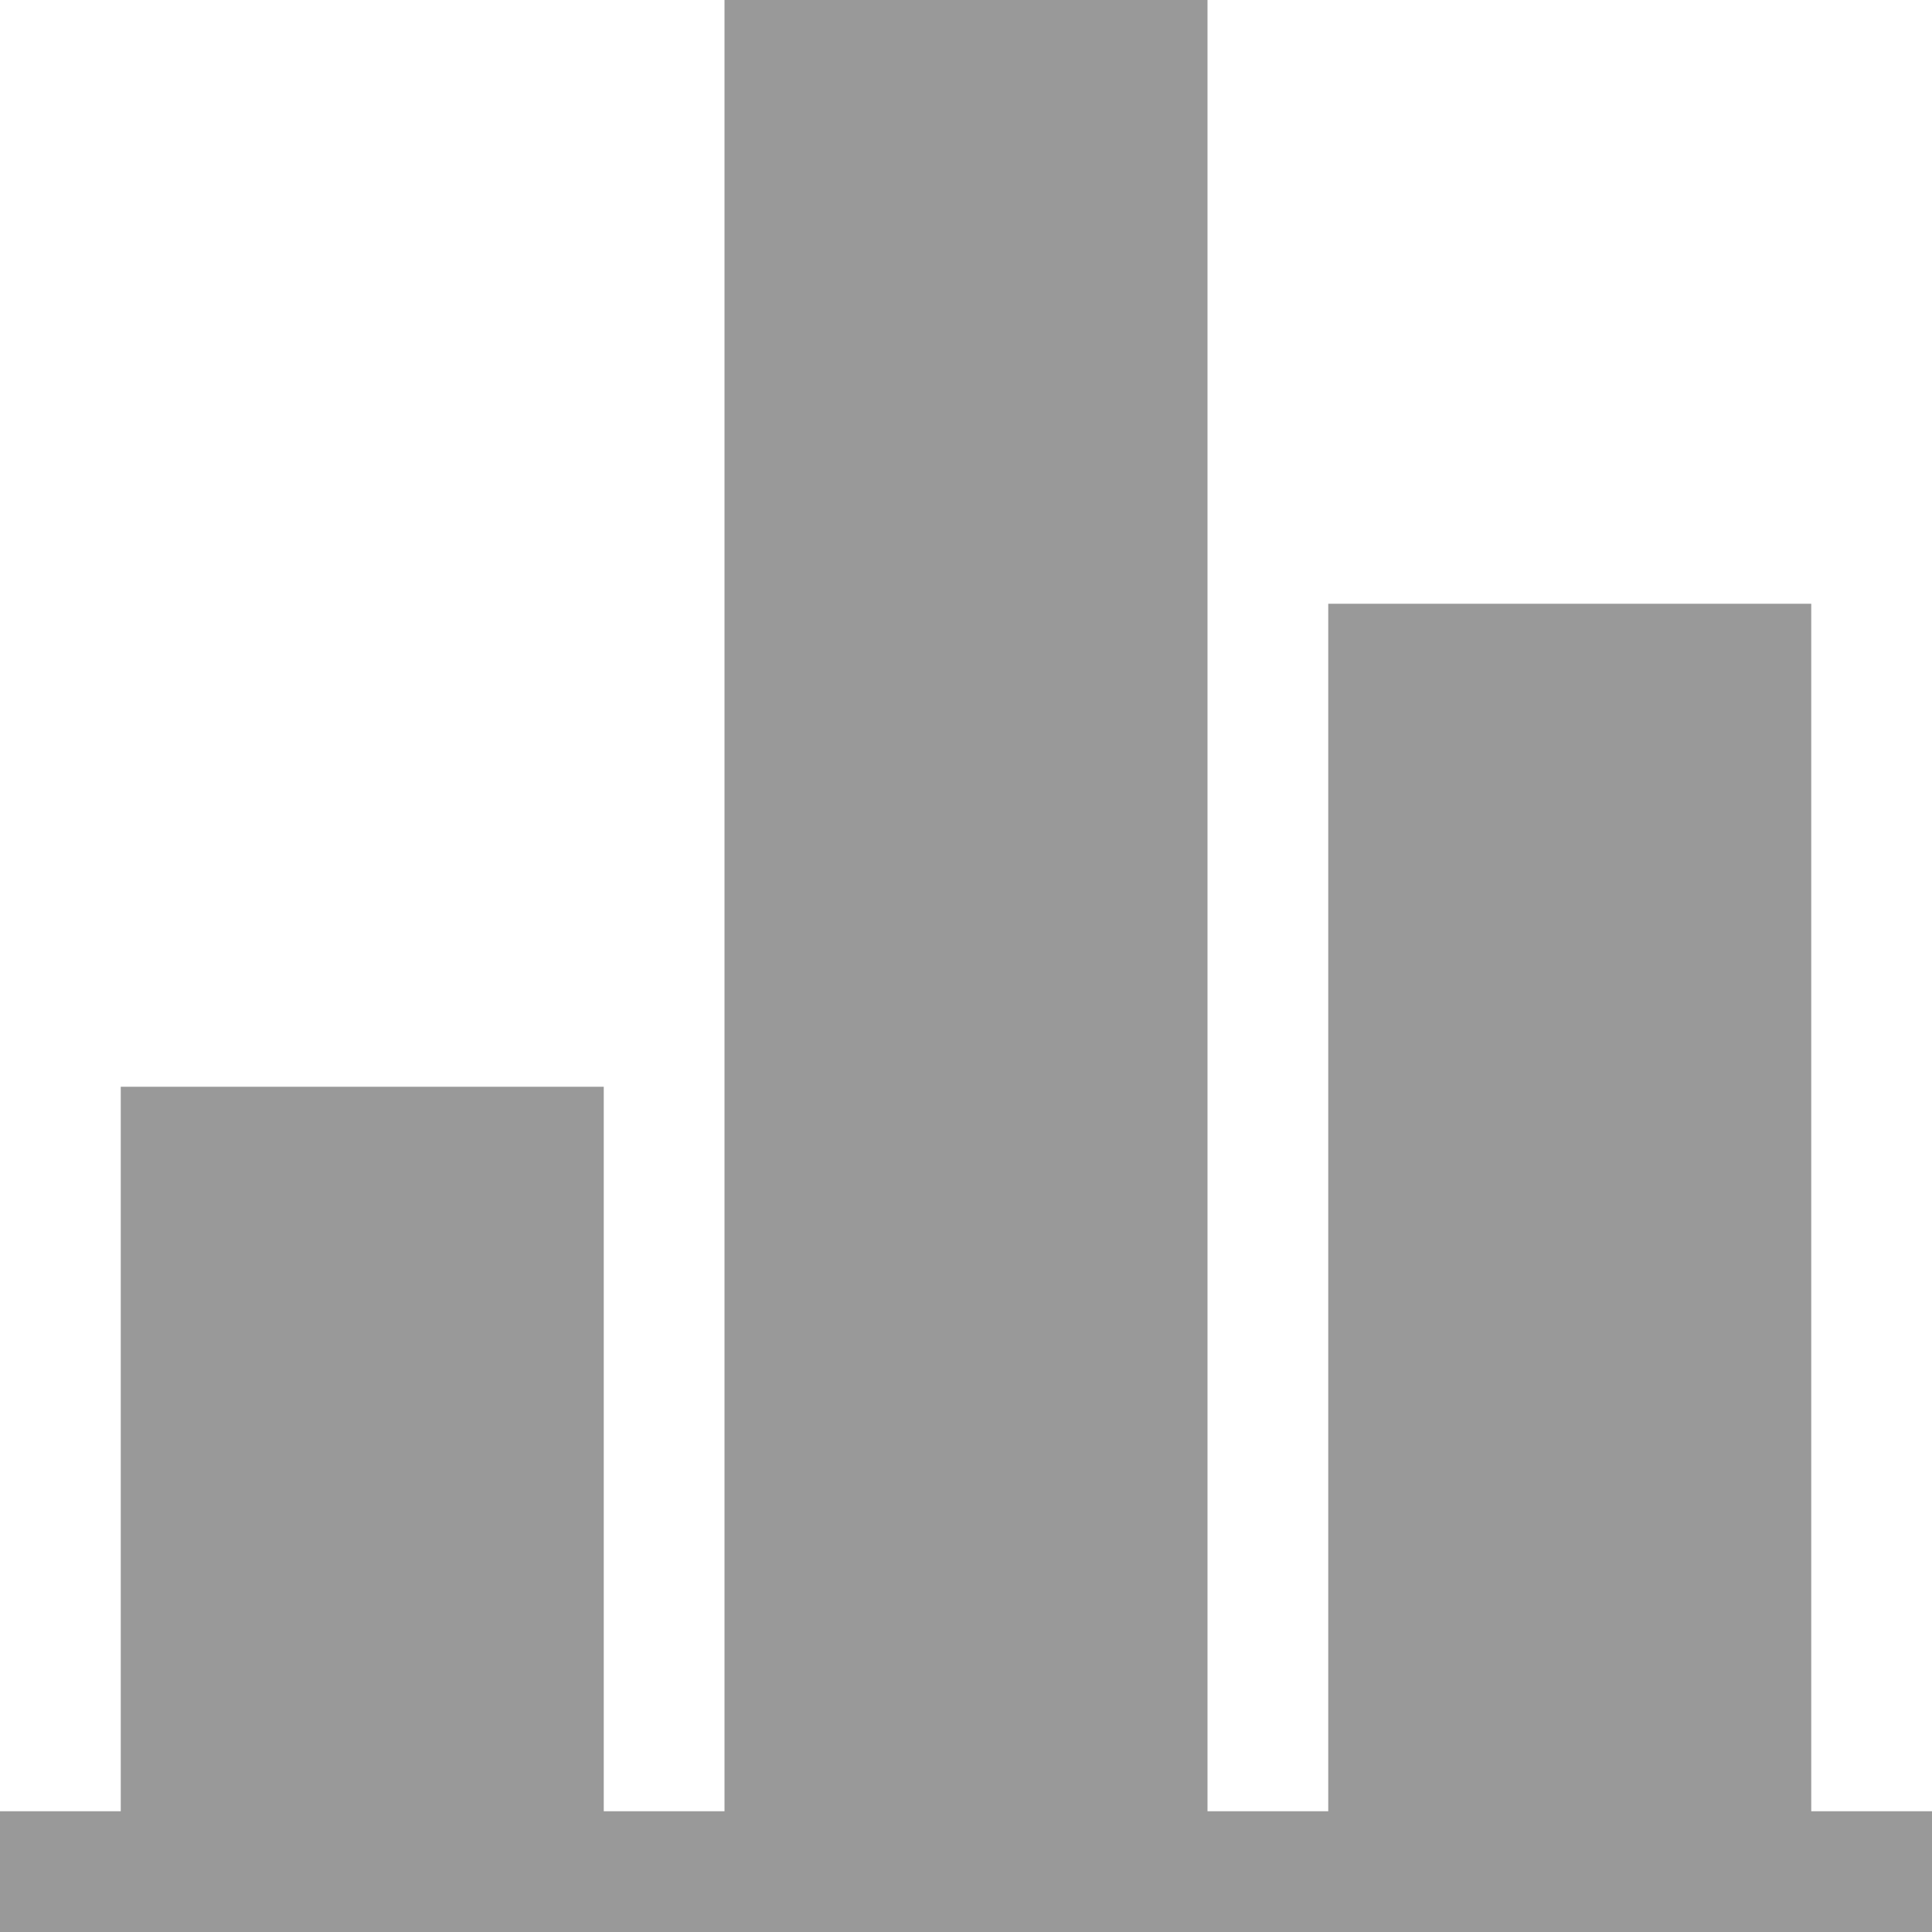
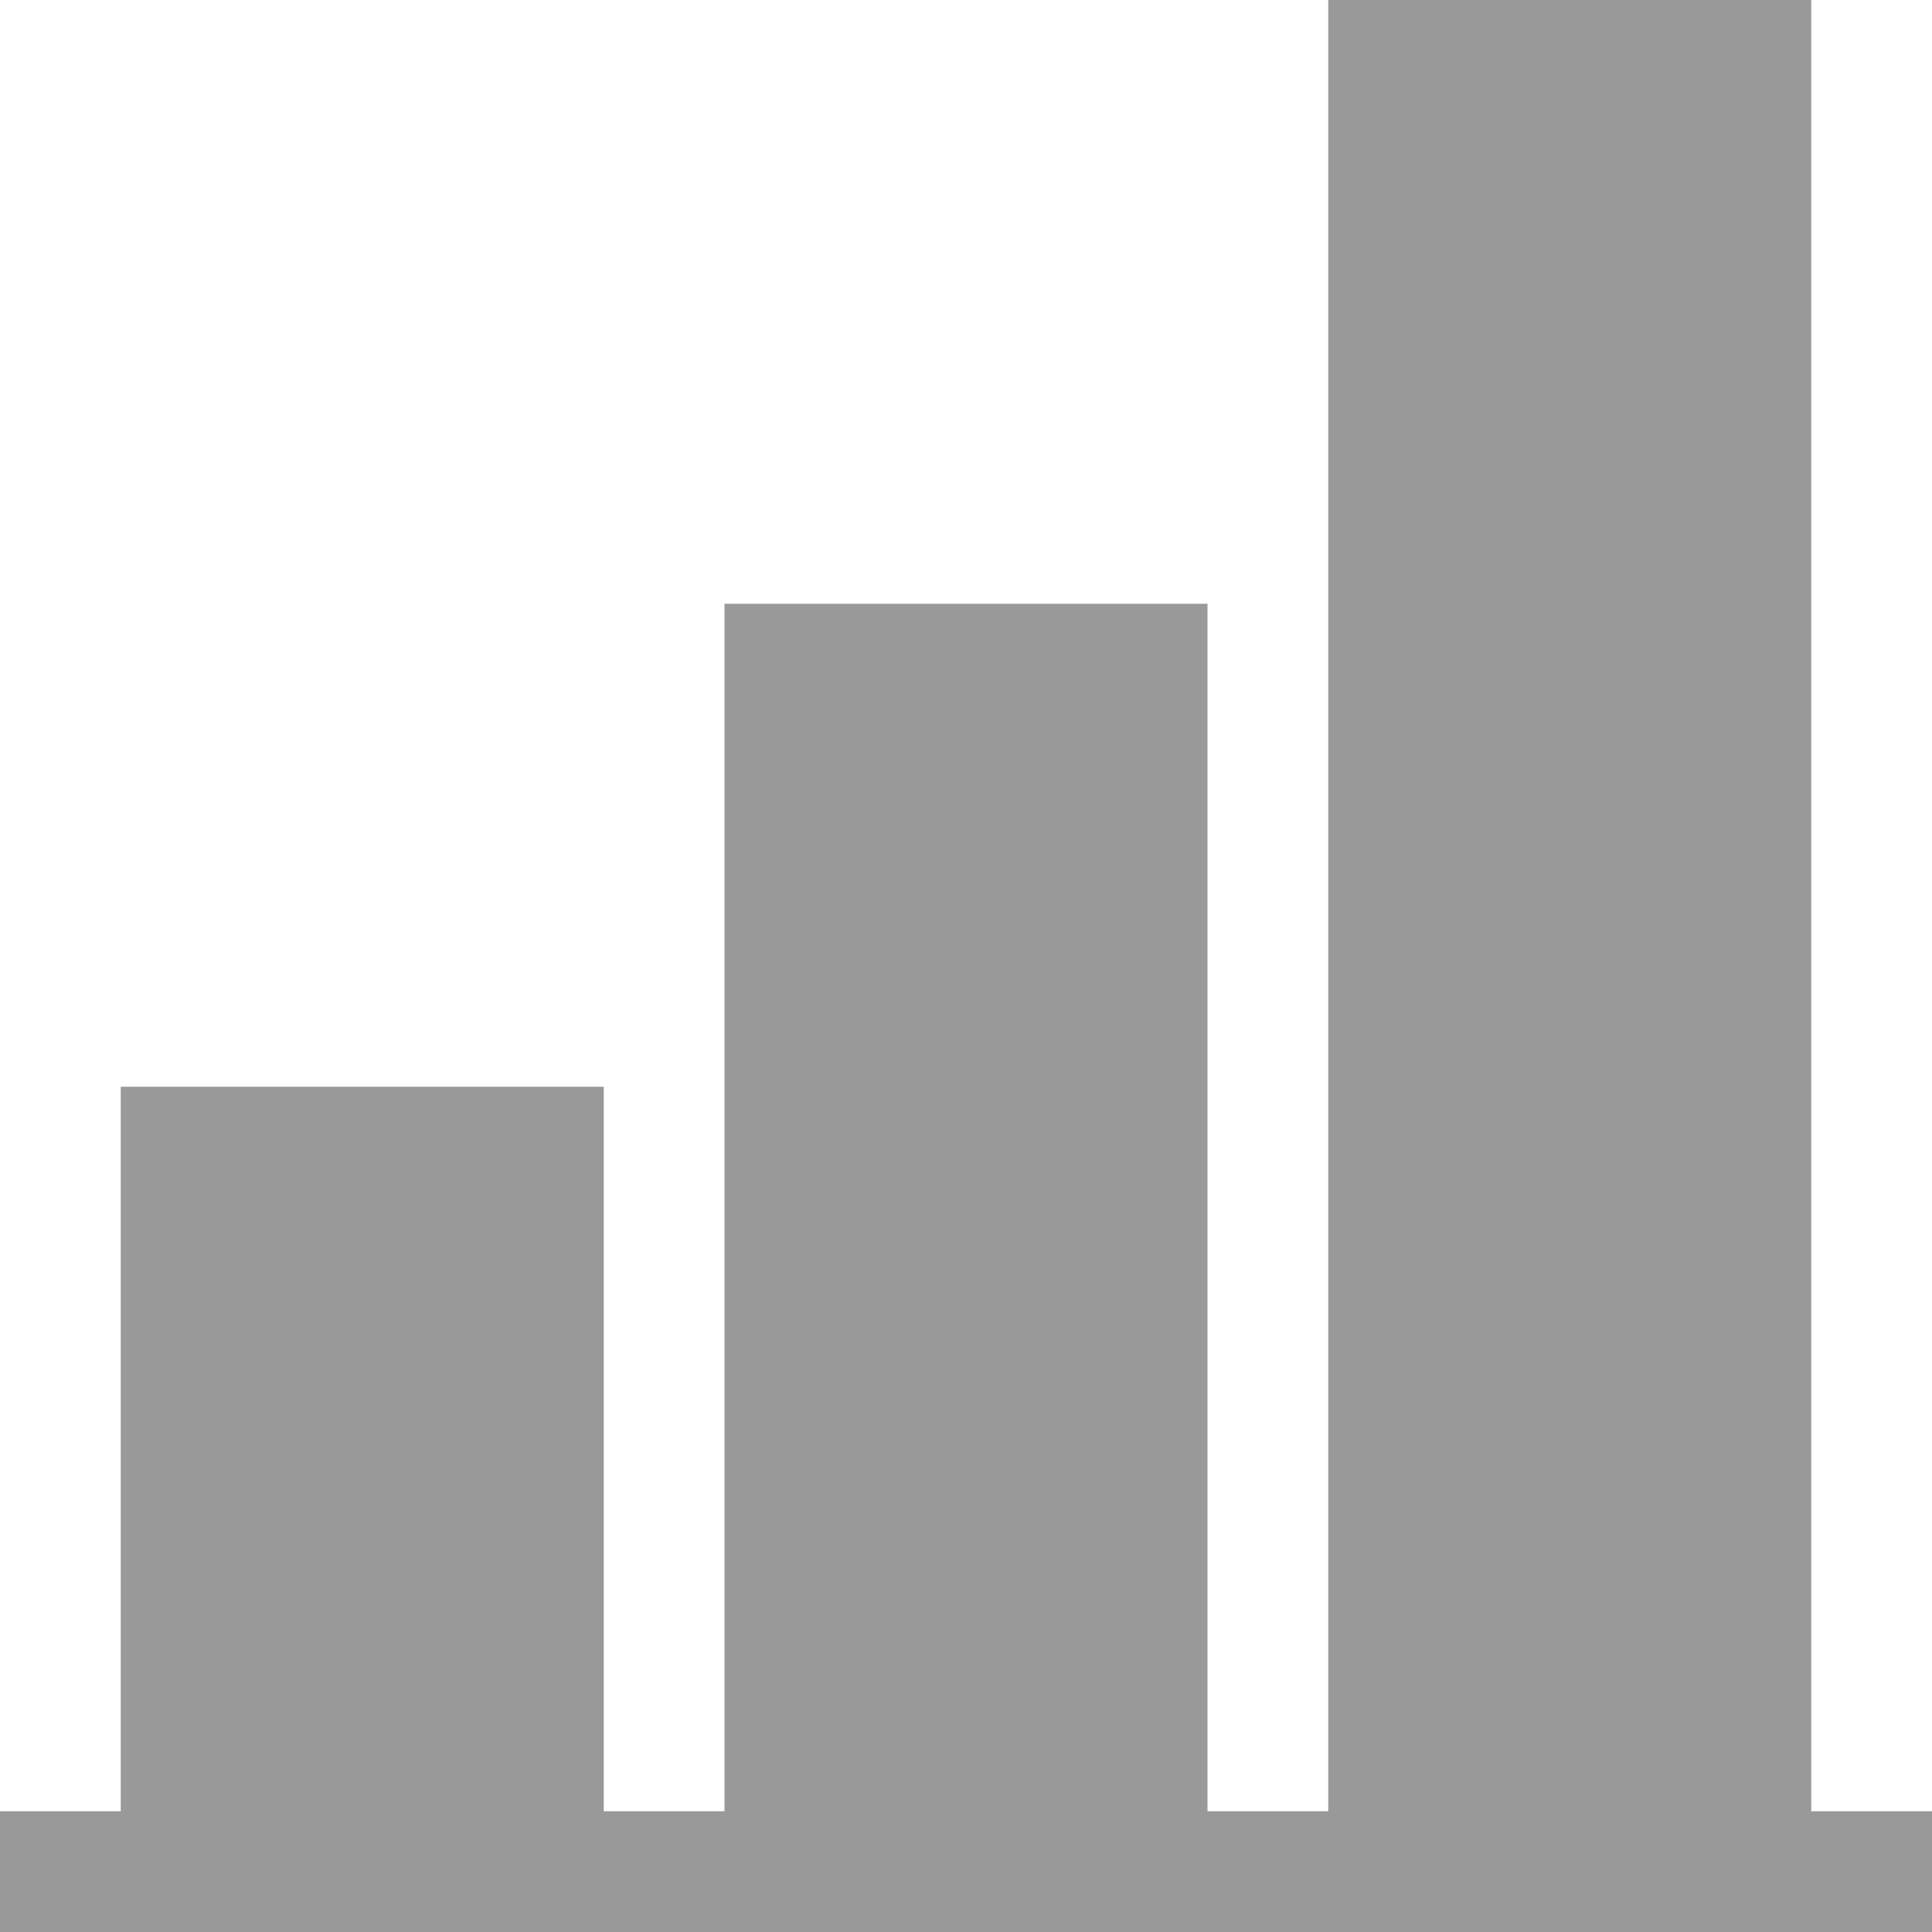
- <svg xmlns="http://www.w3.org/2000/svg" version="1.1" x="0px" y="0px" width="16px" height="16px" viewBox="0 0 16 16" style="overflow:visible;enable-background:new 0 0 16 16;" xml:space="preserve" preserveAspectRatio="xMinYMid meet">
+ <svg xmlns="http://www.w3.org/2000/svg" version="1.1" x="0px" y="0px" width="16px" height="16px" viewBox="0 0 16 16" style="overflow:visible;enable-background:new 0 0 16 16;" xml:space="preserve">
  <defs>
</defs>
-   <polygon style="fill:#999999;" points="15,15 15,5 11,5 11,15 10,15 10,0 6,0 6,15 5,15 5,9 1,9 1,15 0,15 0,16 6,16 10,16 16,16   16,15 " />
+   <path style="fill:#999999;" d="M6,15V5h4v10H6z M15,16V0h-4v16H15z M5,15V9H1v6H5z M0,16h16v-1H0V16z" />
</svg>
